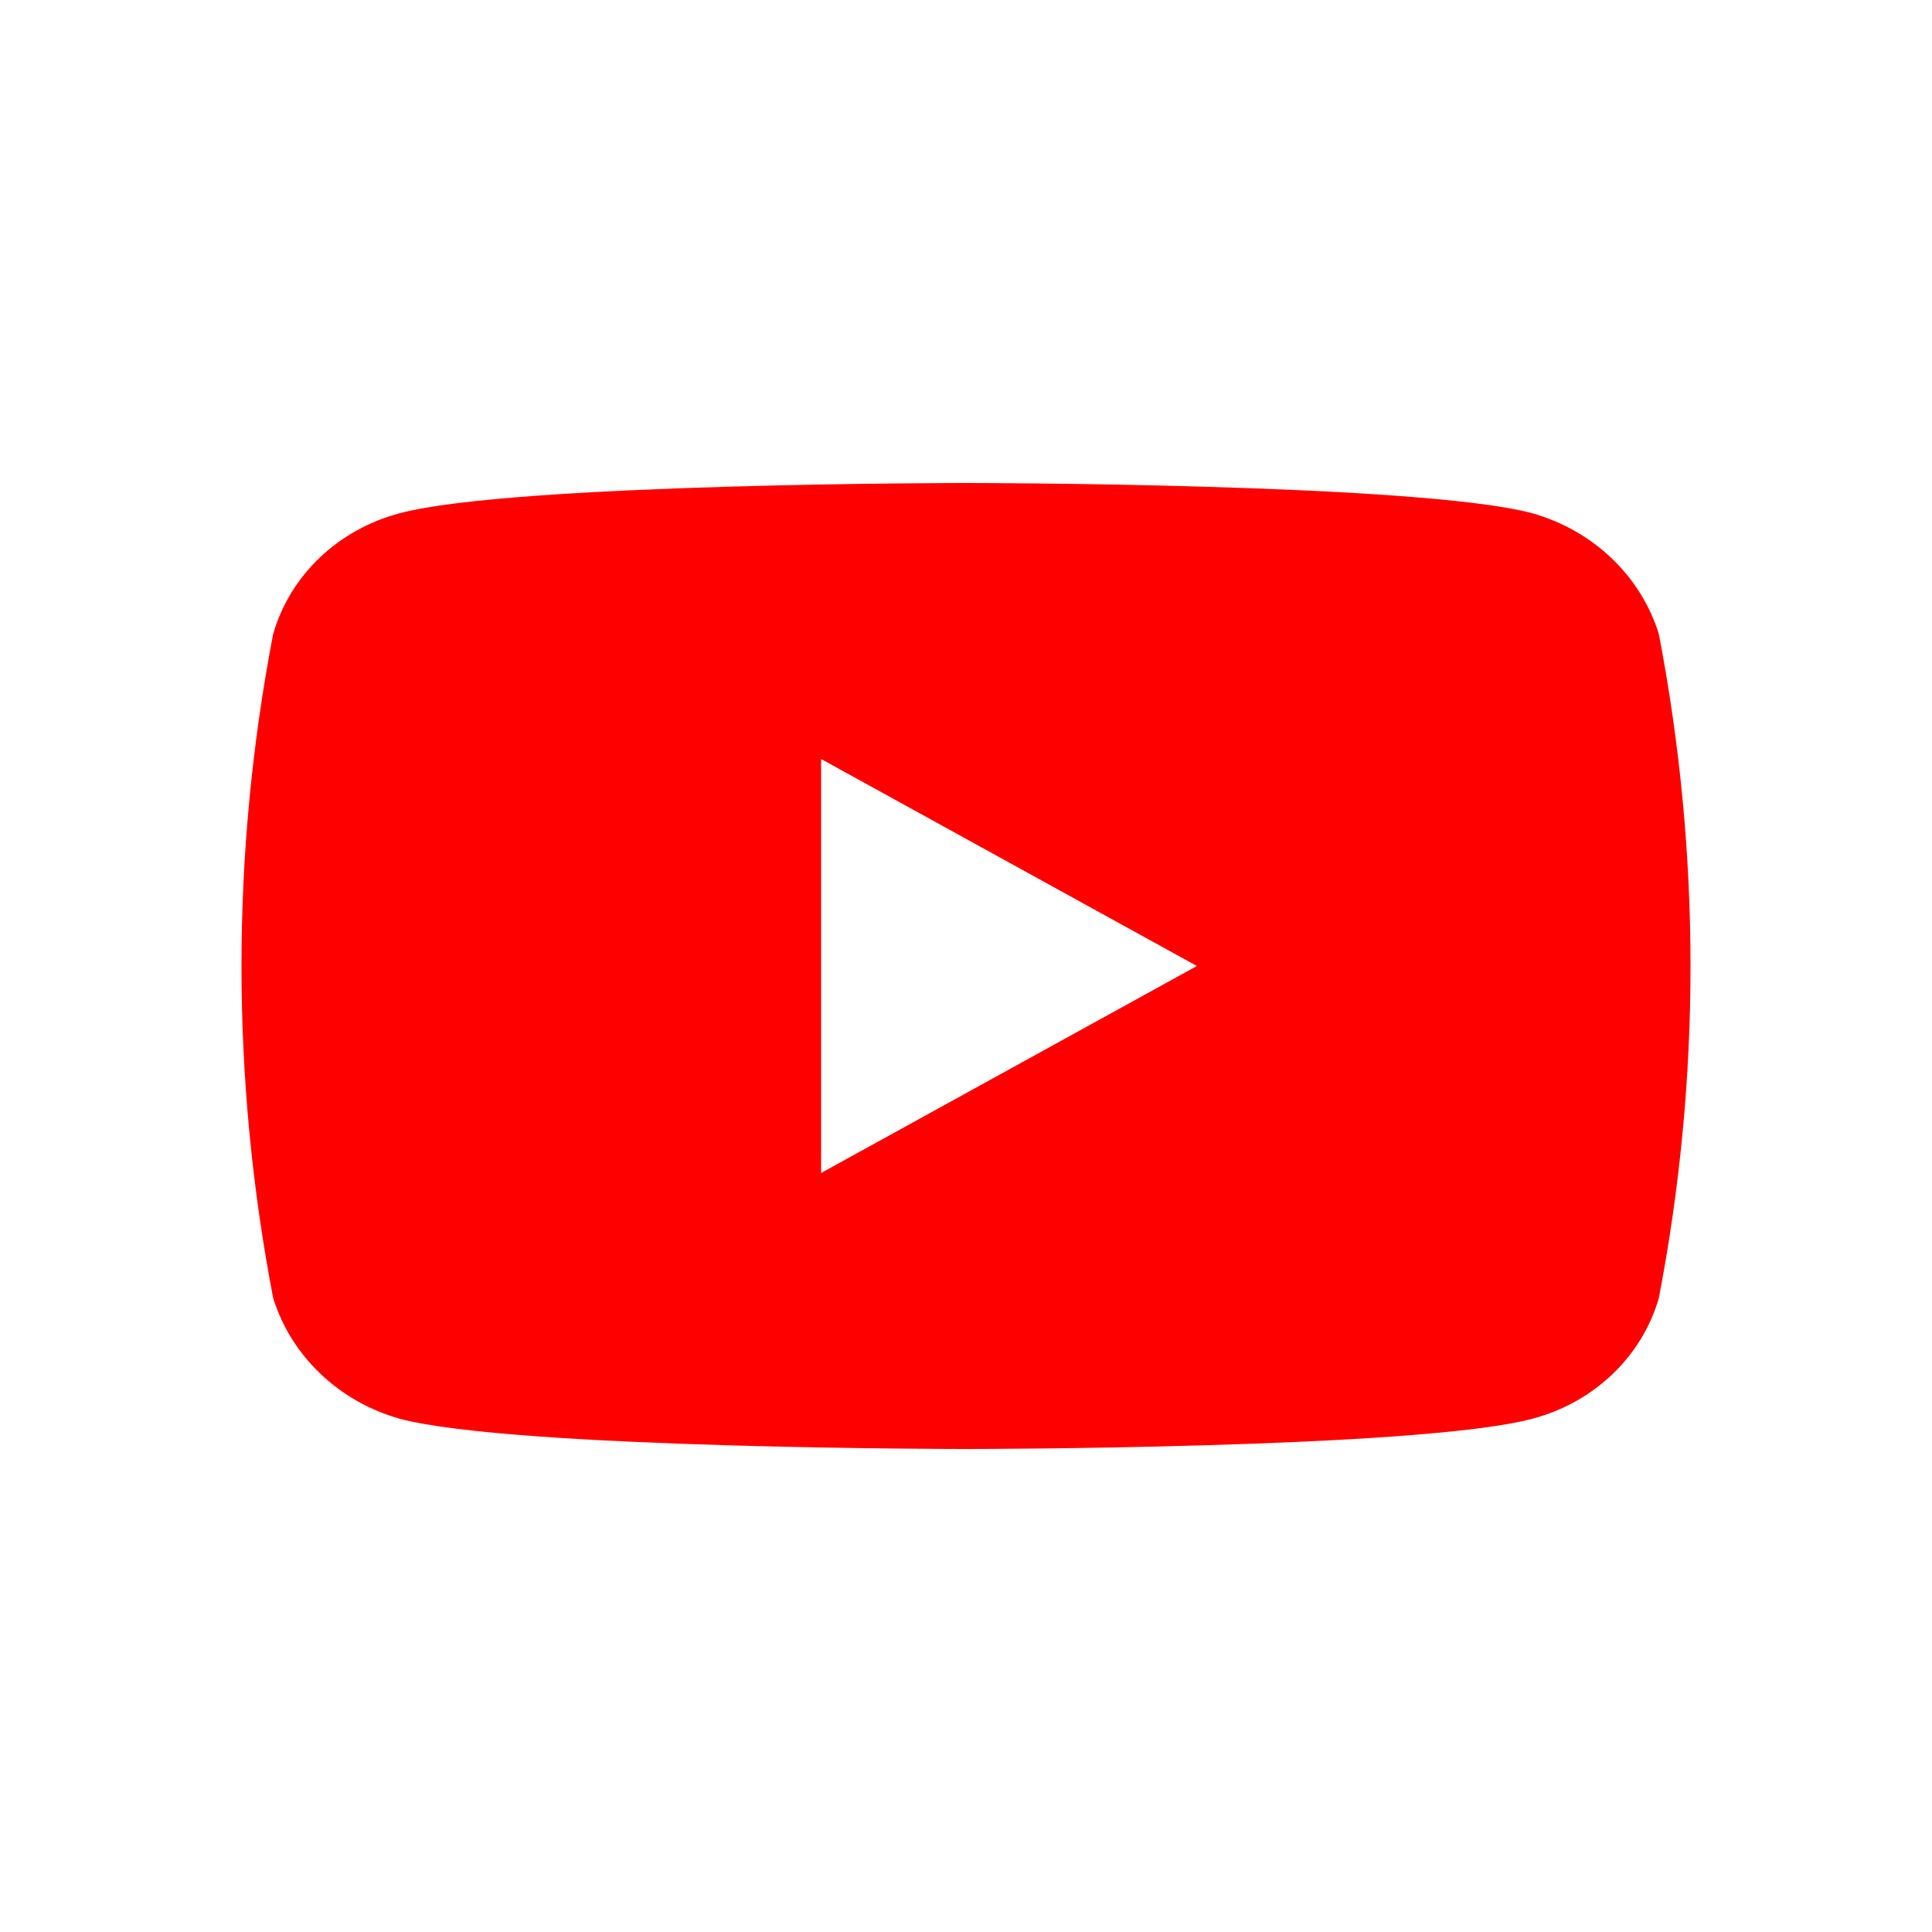
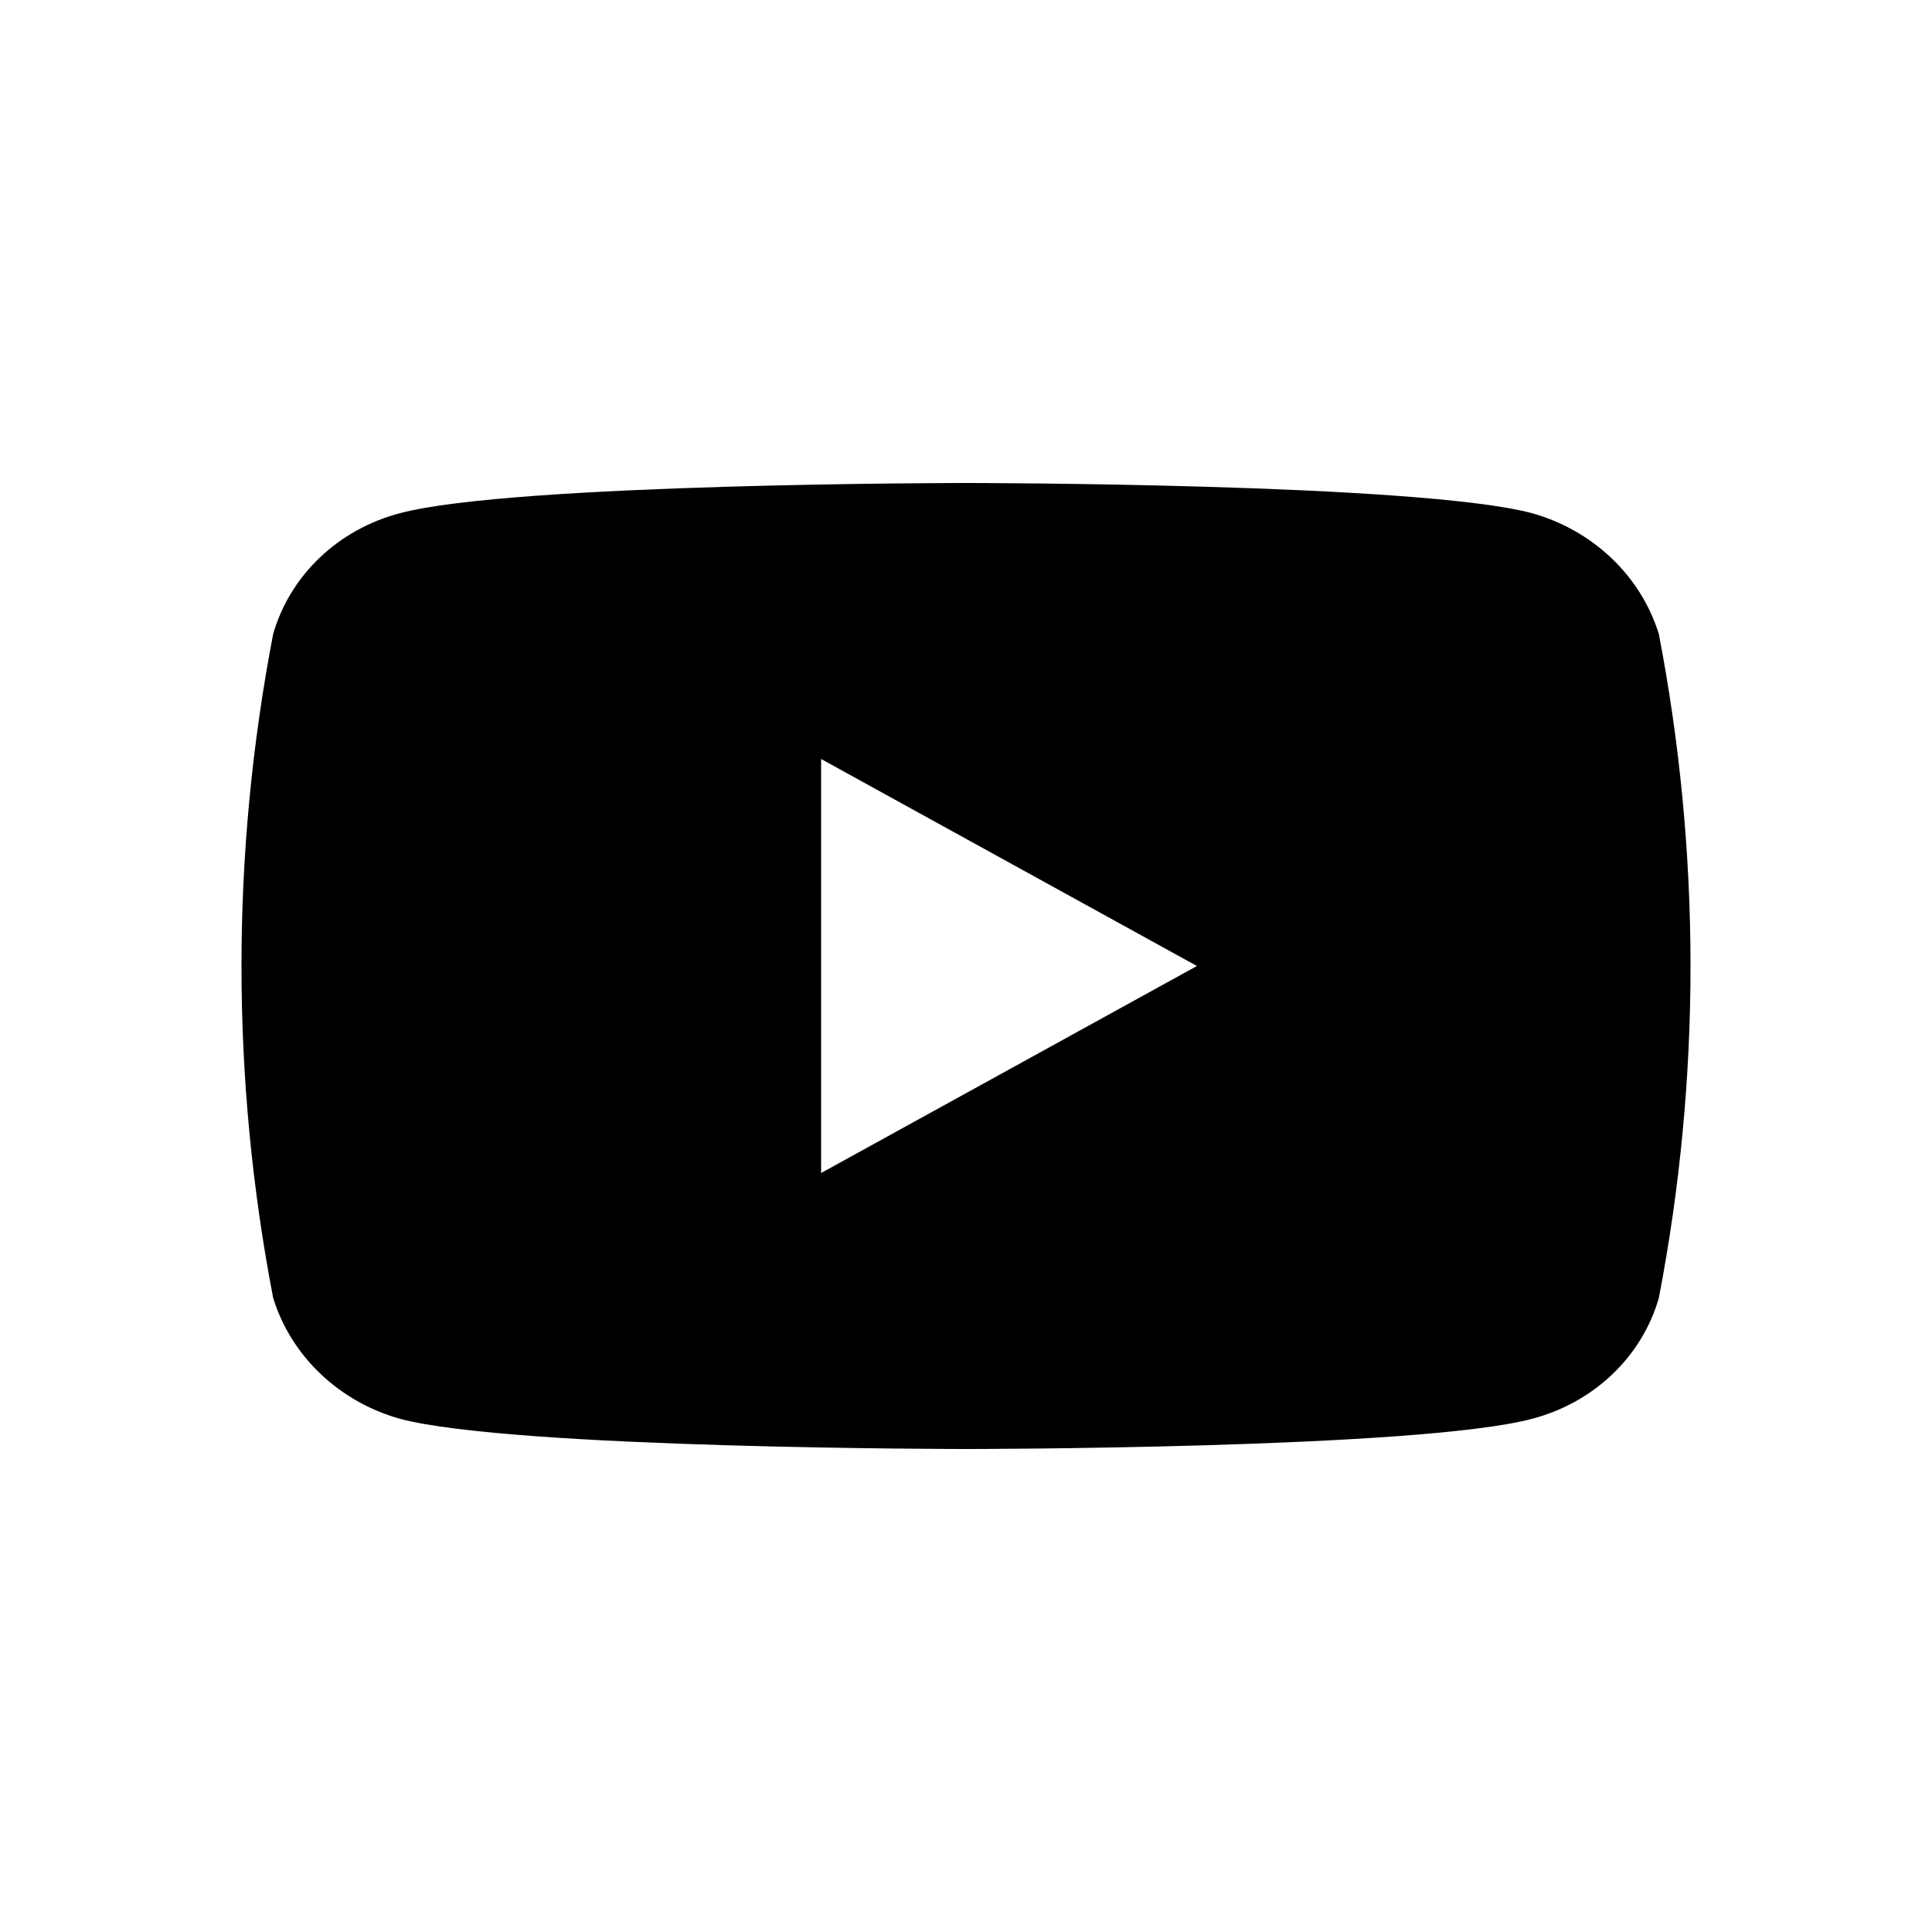
- <svg xmlns="http://www.w3.org/2000/svg" width="40" height="40" viewBox="0 0 40 40" fill="none">
-   <path d="M34.344 13.125C34.16 12.533 33.824 11.993 33.365 11.557C32.907 11.12 32.341 10.8 31.719 10.625C29.375 10 20 10 20 10C20 10 10.625 10 8.281 10.625C7.654 10.789 7.081 11.106 6.621 11.544C6.161 11.982 5.828 12.527 5.656 13.125C4.781 17.671 4.781 22.329 5.656 26.875C5.84 27.467 6.176 28.007 6.635 28.443C7.093 28.88 7.659 29.2 8.281 29.375C10.625 30 20 30 20 30C20 30 29.375 30 31.719 29.375C32.346 29.211 32.919 28.894 33.379 28.456C33.839 28.018 34.172 27.473 34.344 26.875C35.219 22.329 35.219 17.671 34.344 13.125V13.125ZM17 24.286V15.714L24.781 20L17 24.286Z" fill="#FF0000" />
+ <svg viewBox="0 0 40 40">
+   <path d="M34.344 13.125C34.16 12.533 33.824 11.993 33.365 11.557C32.907 11.12 32.341 10.8 31.719 10.625C29.375 10 20 10 20 10C20 10 10.625 10 8.281 10.625C7.654 10.789 7.081 11.106 6.621 11.544C6.161 11.982 5.828 12.527 5.656 13.125C4.781 17.671 4.781 22.329 5.656 26.875C5.84 27.467 6.176 28.007 6.635 28.443C7.093 28.88 7.659 29.2 8.281 29.375C10.625 30 20 30 20 30C20 30 29.375 30 31.719 29.375C32.346 29.211 32.919 28.894 33.379 28.456C33.839 28.018 34.172 27.473 34.344 26.875C35.219 22.329 35.219 17.671 34.344 13.125V13.125ZM17 24.286V15.714L24.781 20L17 24.286Z" fill="currentColor" />
</svg>
